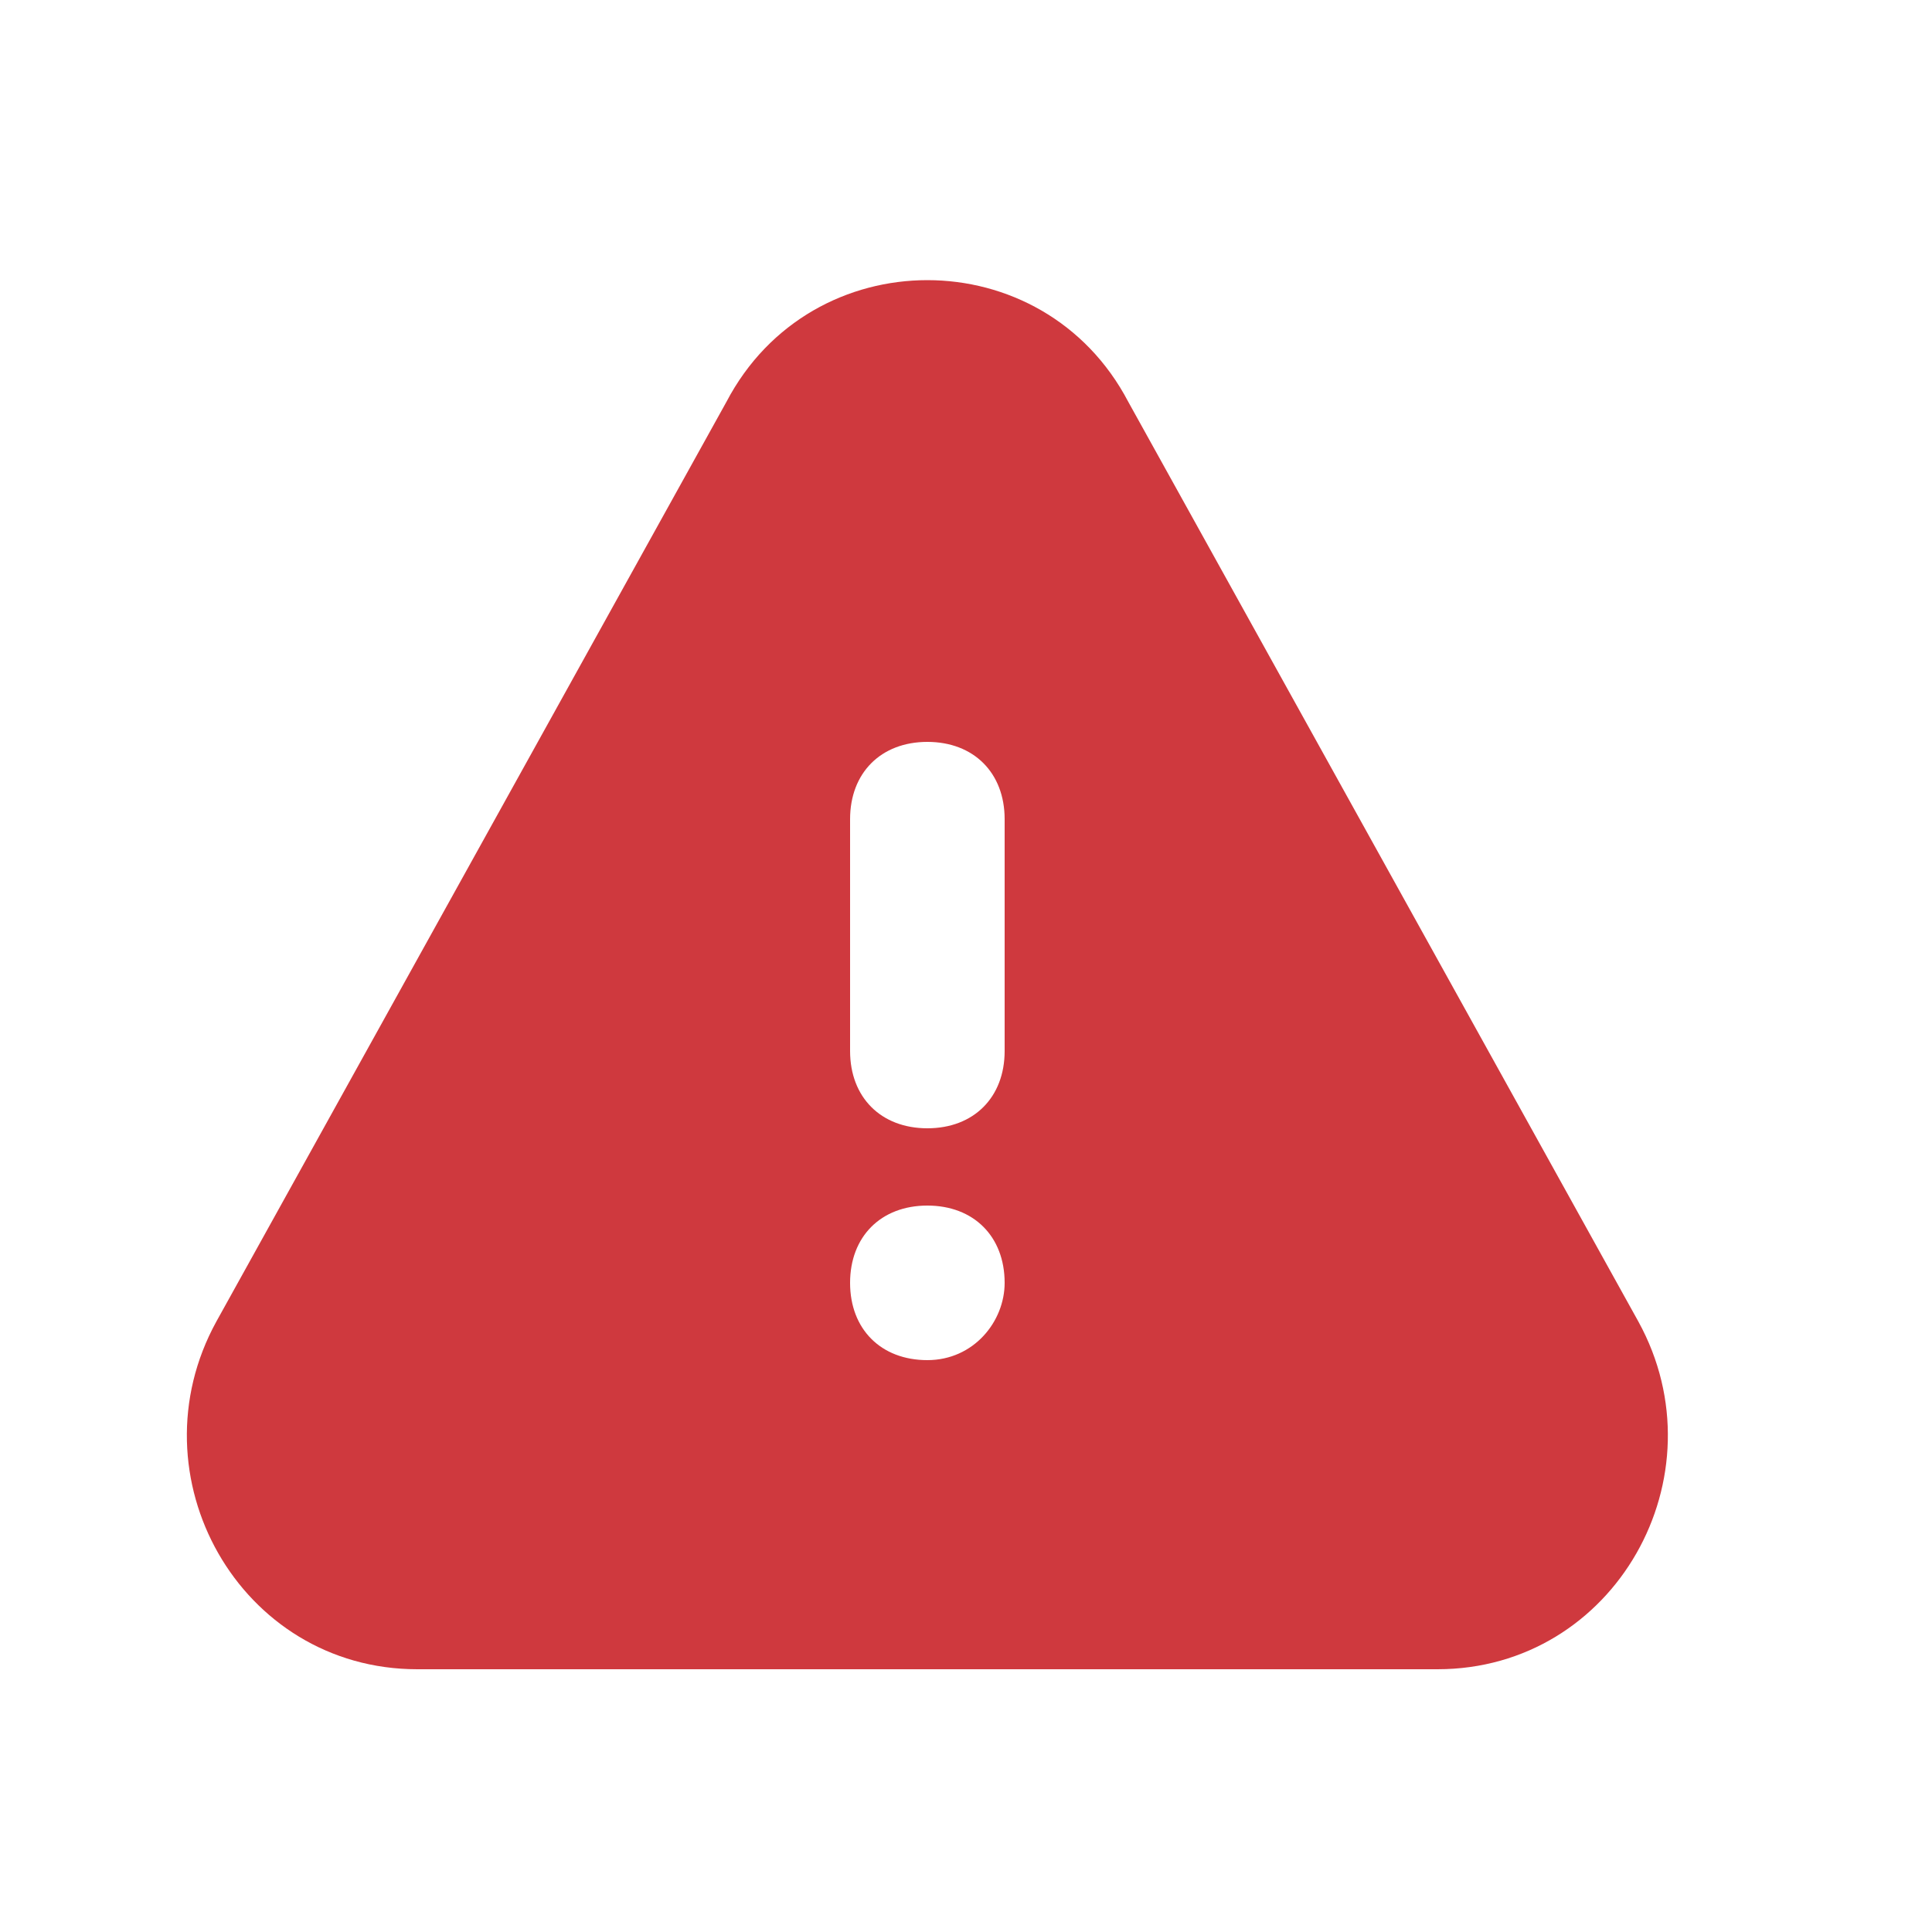
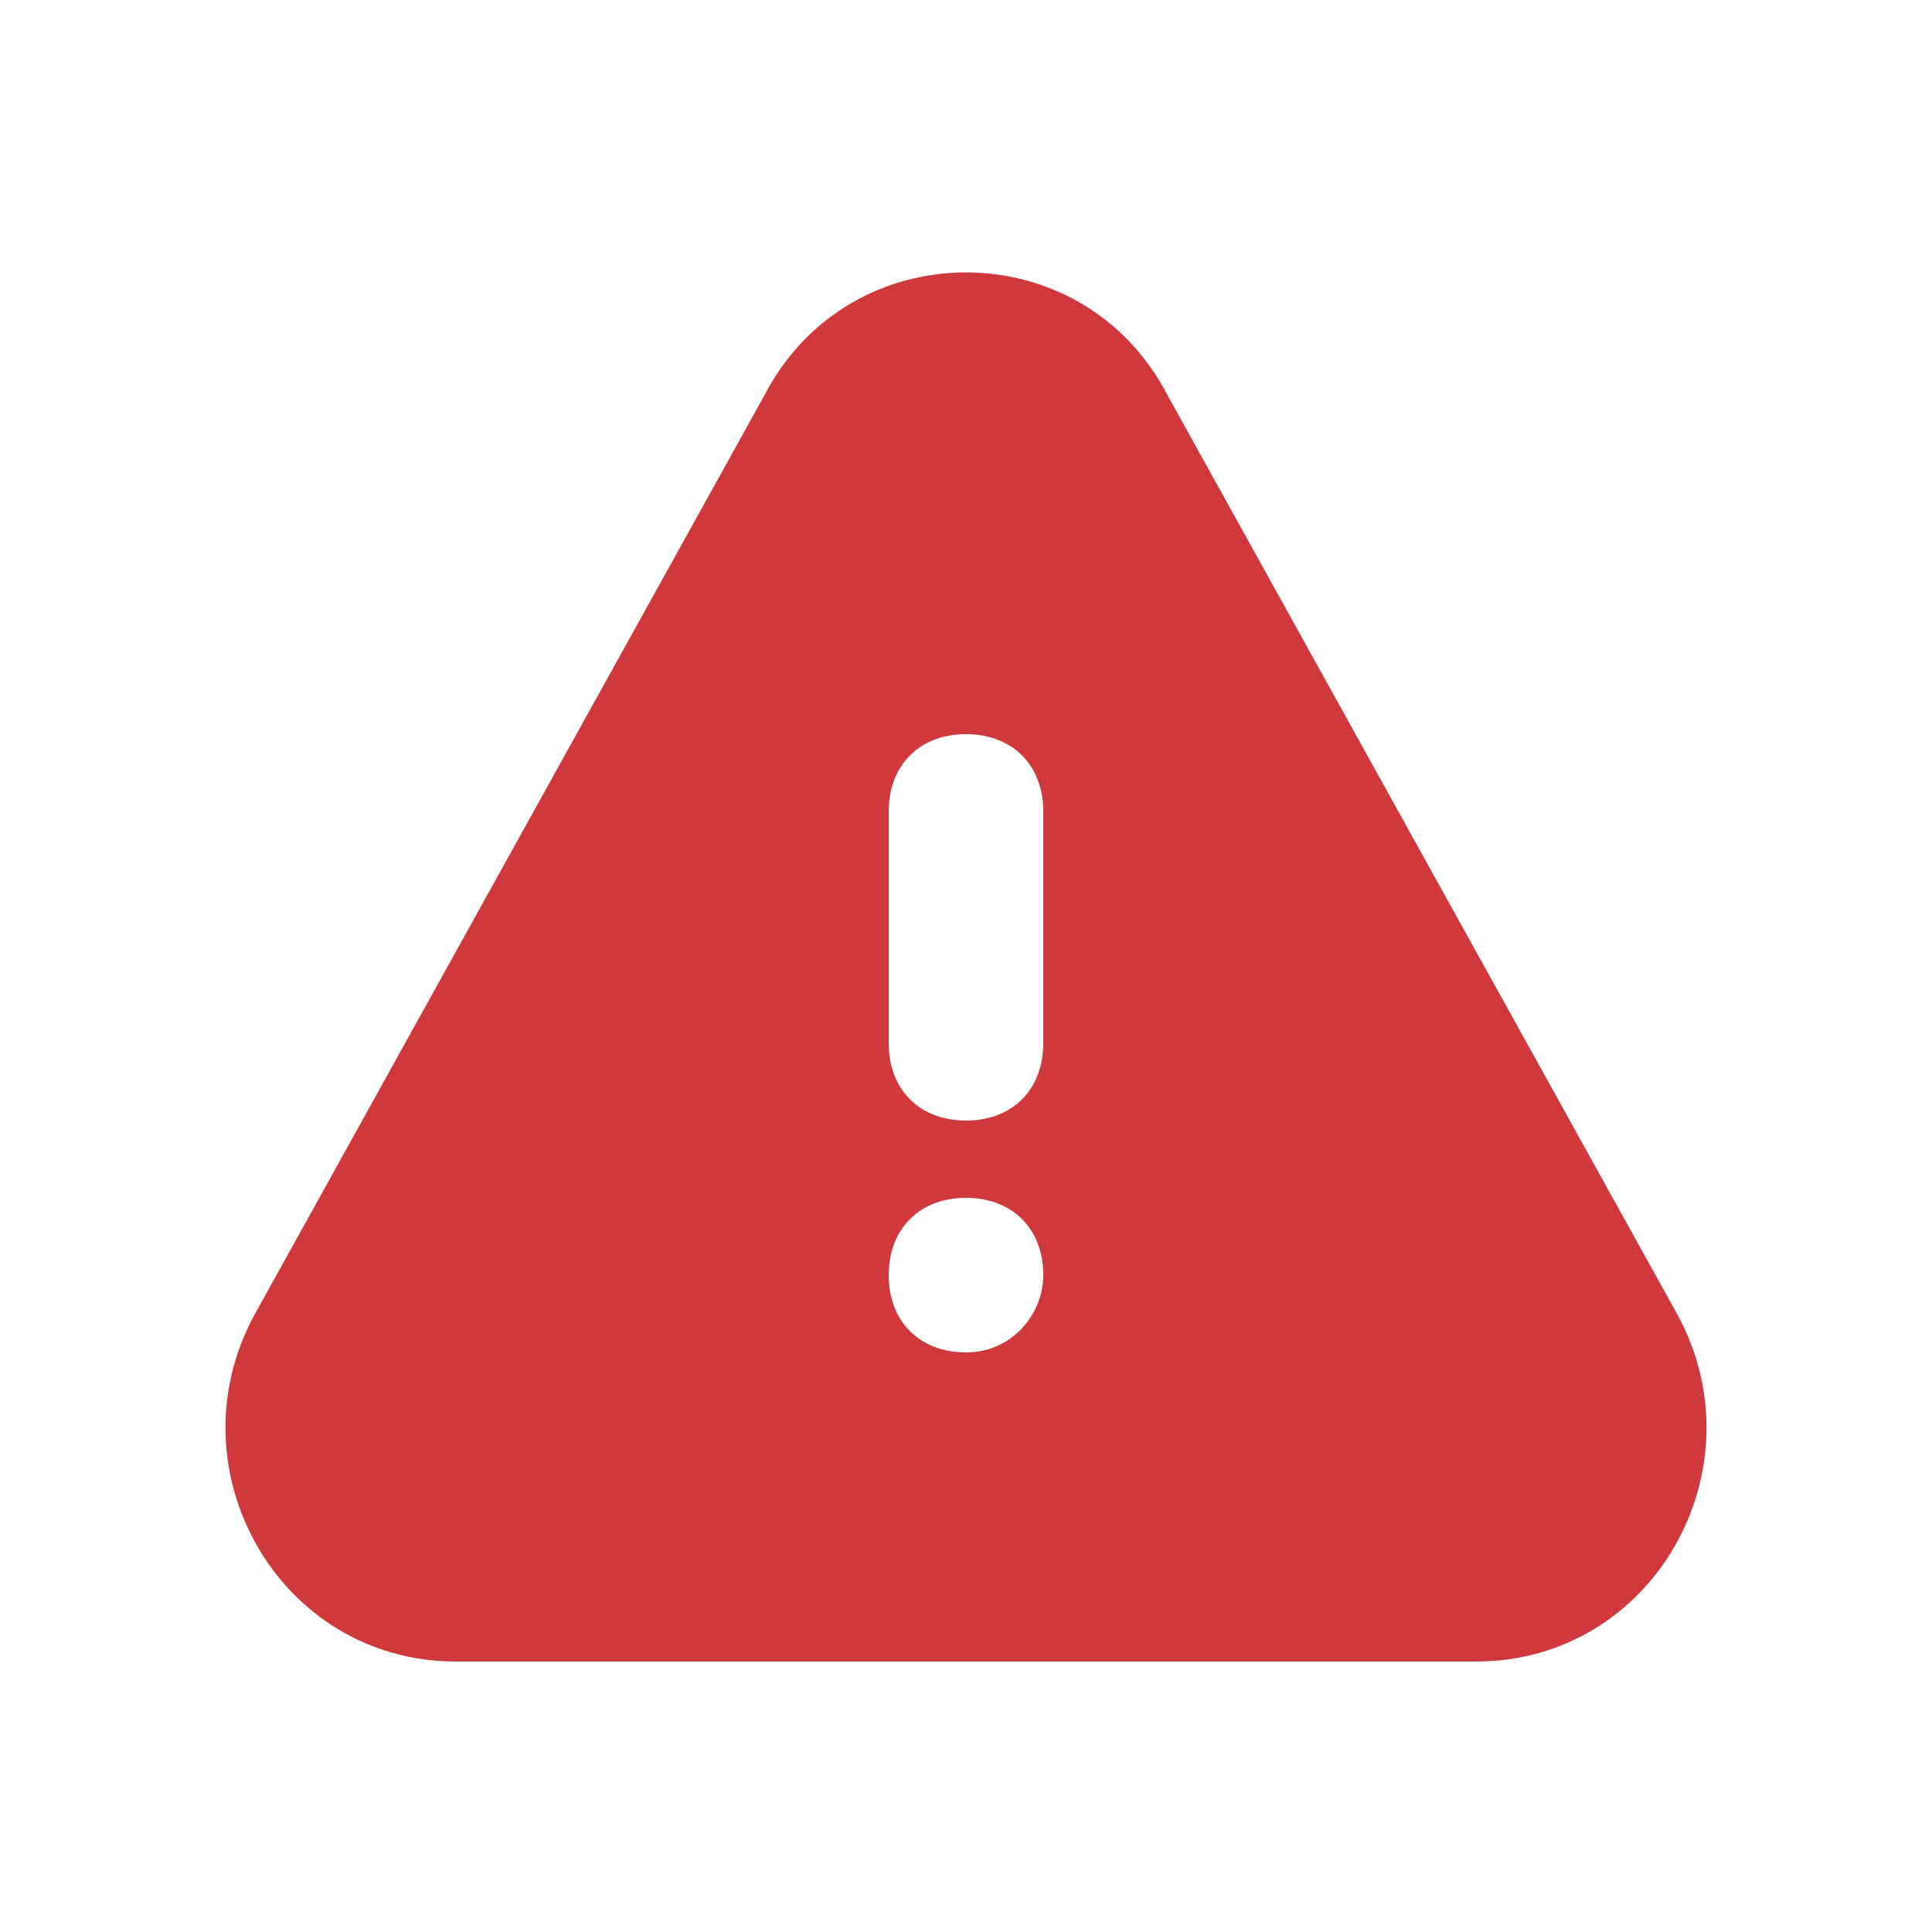
<svg xmlns="http://www.w3.org/2000/svg" version="1.1" id="Layer_1" x="0px" y="0px" viewBox="0 0 25 25" style="enable-background:new 0 0 25 25;" xml:space="preserve">
  <style type="text/css">
	.st0{fill-rule:evenodd;clip-rule:evenodd;fill:#CF393E;}
</style>
-   <path class="st0" d="M11,13.6c0,0.6,0.4,1,1,1s1-0.4,1-1v-3c0-0.6-0.4-1-1-1s-1,0.4-1,1V13.6z M13,16.6c0-0.6-0.4-1-1-1s-1,0.4-1,1  v0c0,0.6,0.4,1,1,1S13,17.1,13,16.6L13,16.6z M9.4,5.2c1.1-2.1,4.1-2.1,5.2,0l6.6,11.9c1.1,2-0.3,4.5-2.6,4.5H5.4  c-2.3,0-3.7-2.5-2.6-4.5L9.4,5.2z" />
+   <path class="st0" d="M11.5,13.5c0,0.6,0.4,1,1,1s1-0.4,1-1v-3c0-0.6-0.4-1-1-1s-1,0.4-1,1V13.5z M13.5,16.5c0-0.6-0.4-1-1-1  s-1,0.4-1,1l0,0c0,0.6,0.4,1,1,1S13.5,17,13.5,16.5L13.5,16.5z M9.9,5.1C11,3,14,3,15.1,5.1L21.7,17c1.1,2-0.3,4.5-2.6,4.5H5.9  c-2.3,0-3.7-2.5-2.6-4.5L9.9,5.1z" />
</svg>
